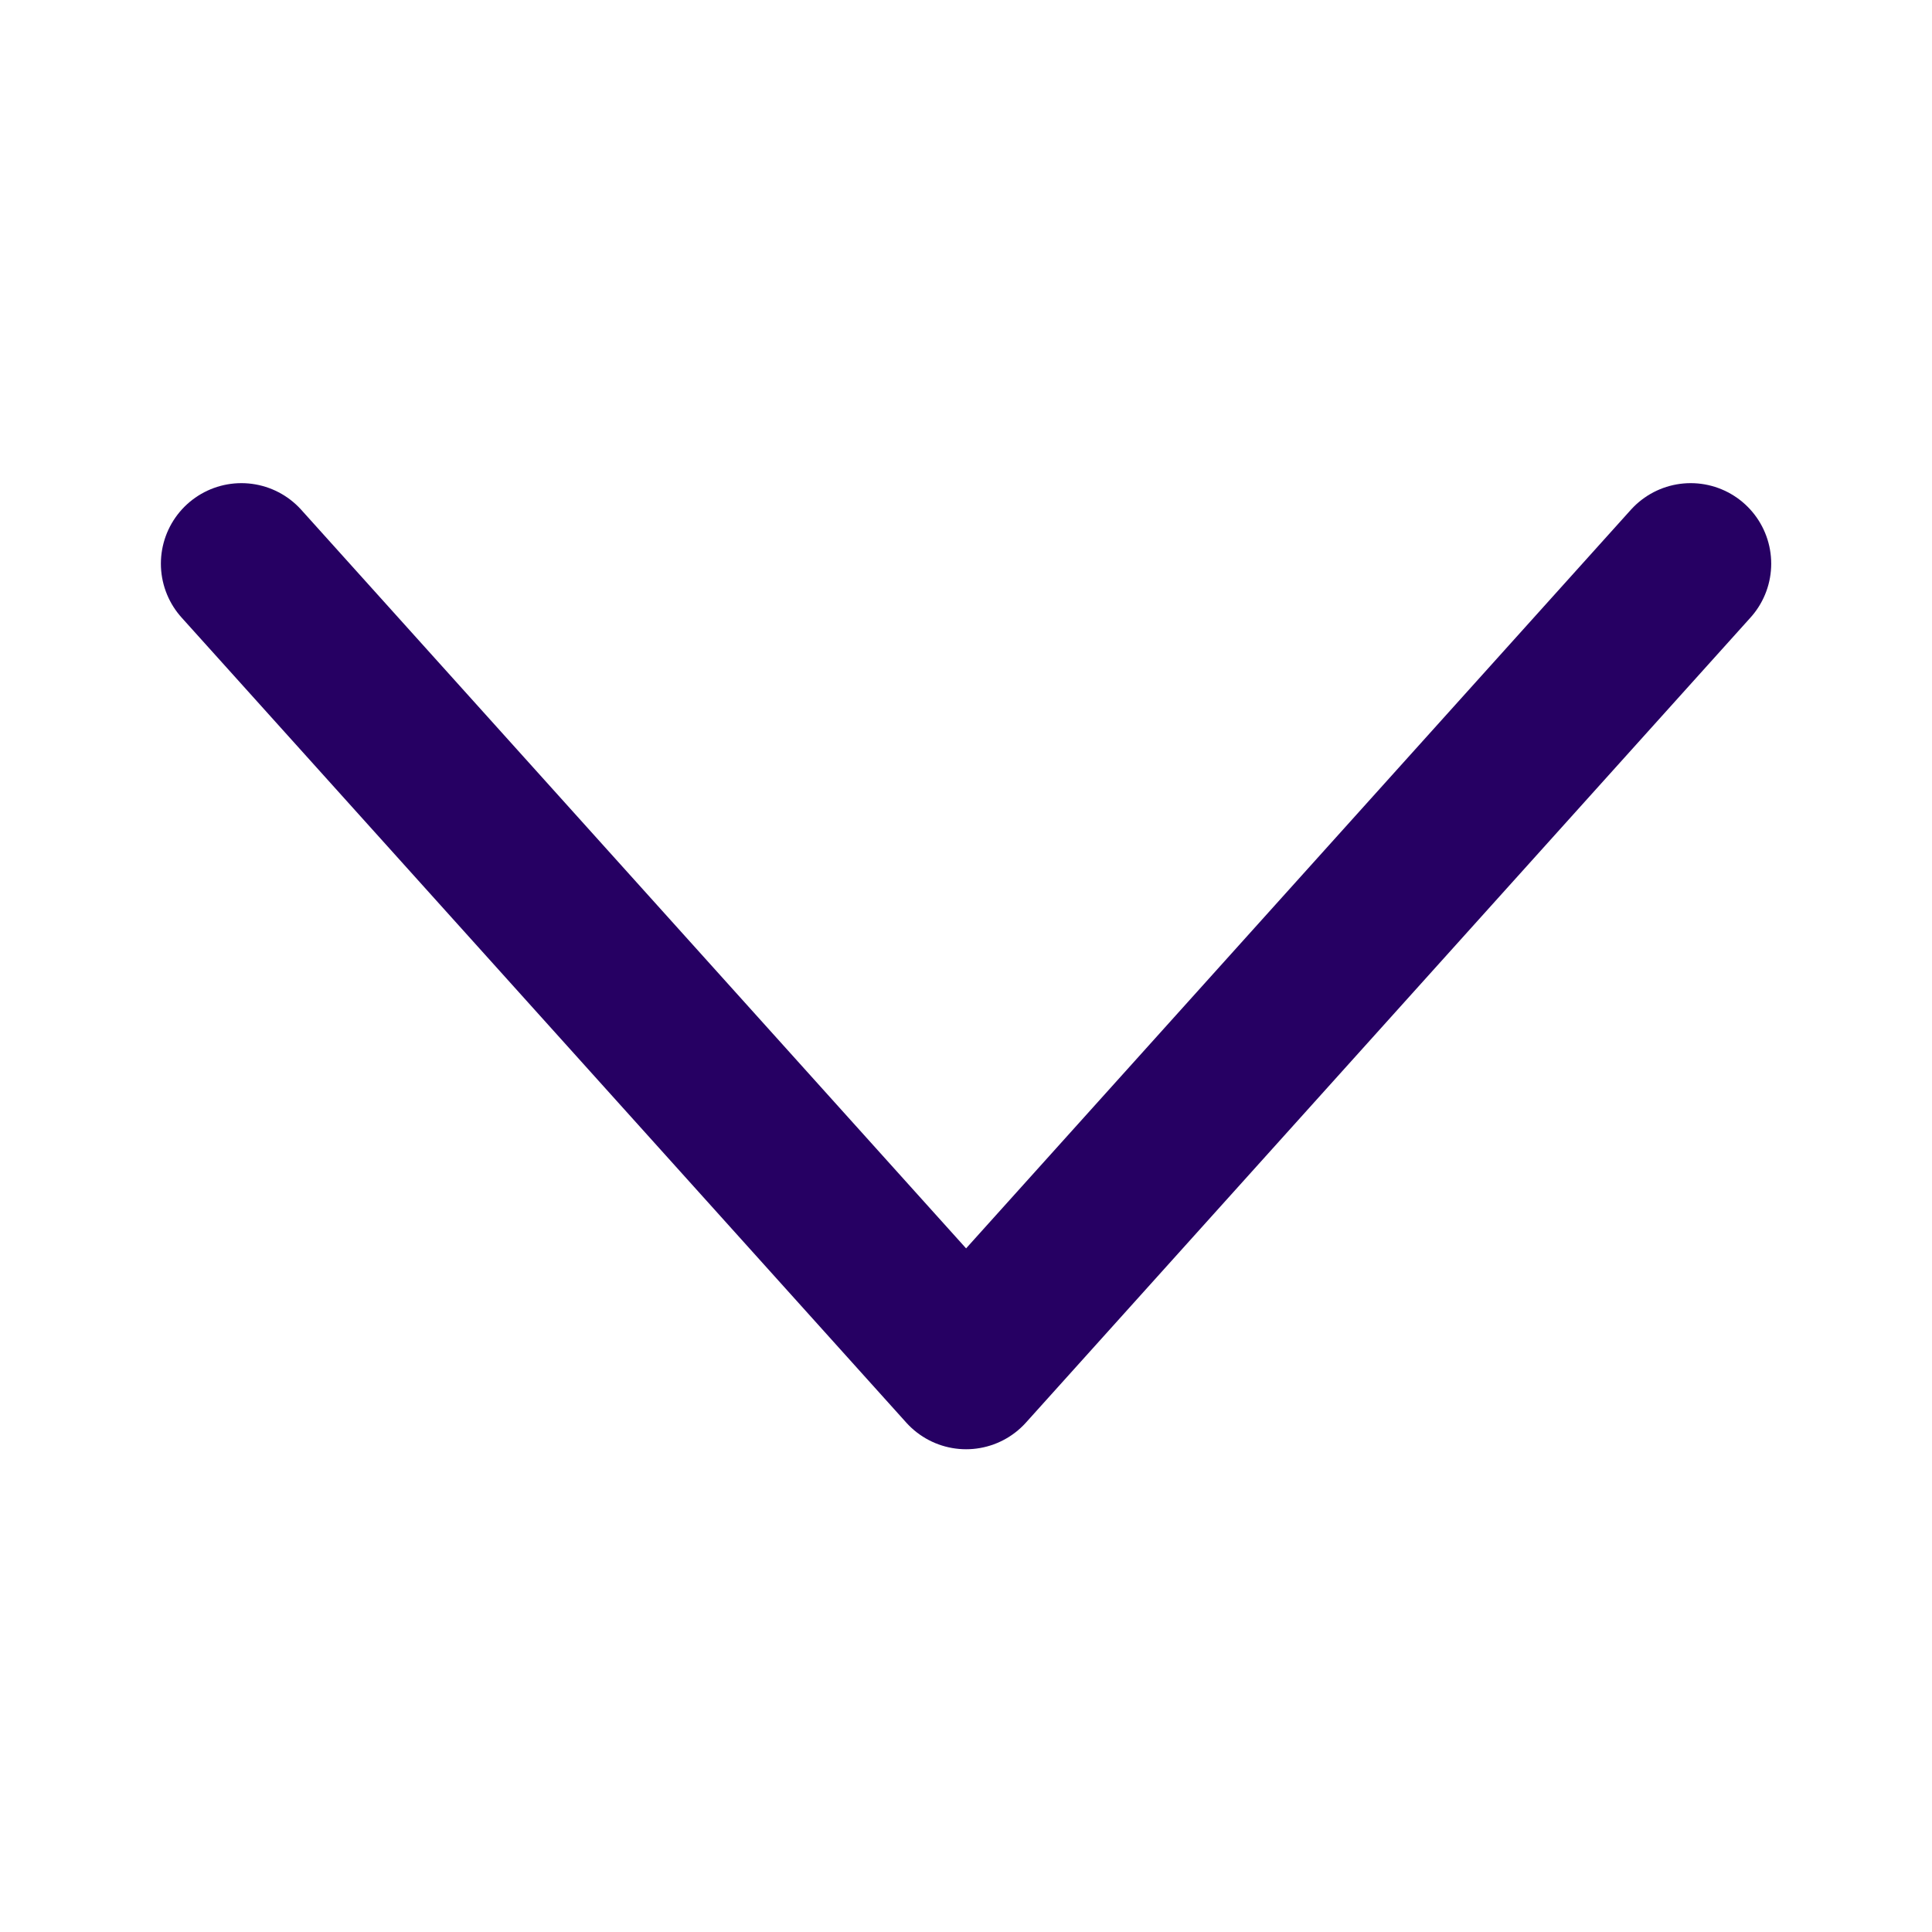
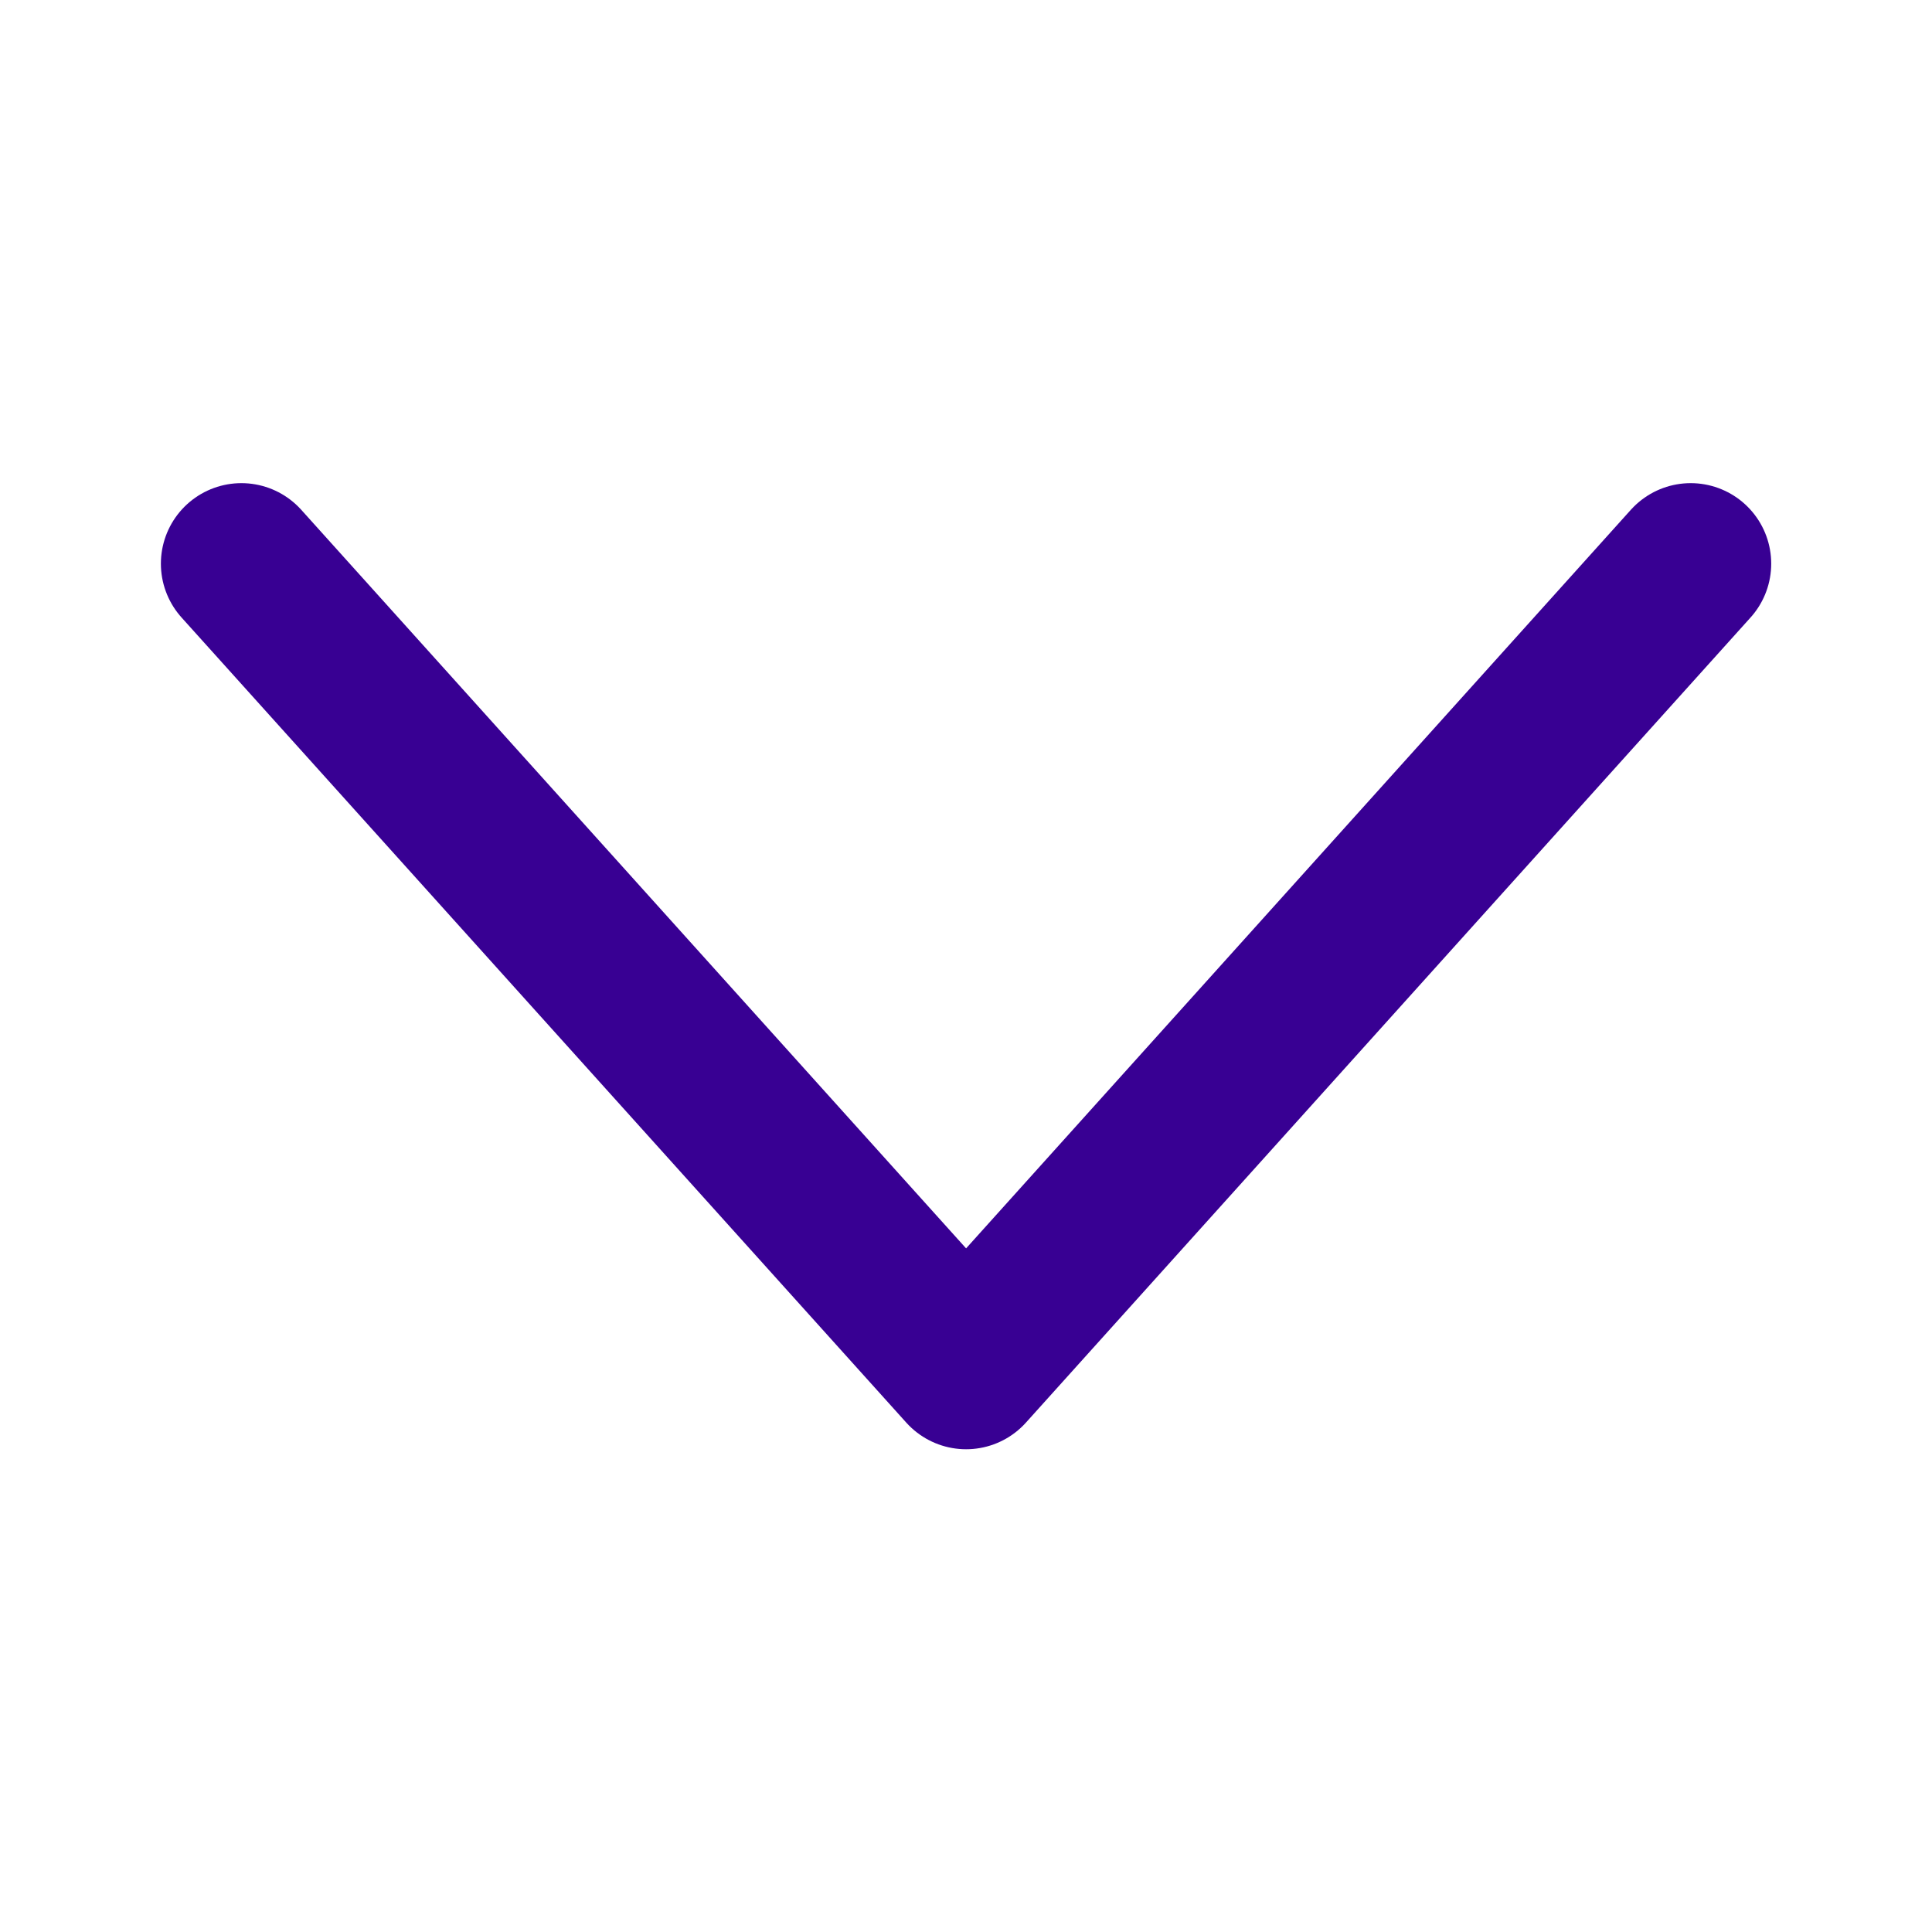
<svg xmlns="http://www.w3.org/2000/svg" width="20" height="20" viewBox="0 0 20 20" fill="none">
-   <path d="M2.499 5.835L10.001 14.169L17.502 5.835" stroke="#260063" stroke-width="1.667" stroke-linecap="round" stroke-linejoin="round" />
+   <path d="M2.499 5.835L10.001 14.169L17.502 5.835" stroke="#380093" stroke-width="1.667" stroke-linecap="round" stroke-linejoin="round" />
</svg>
